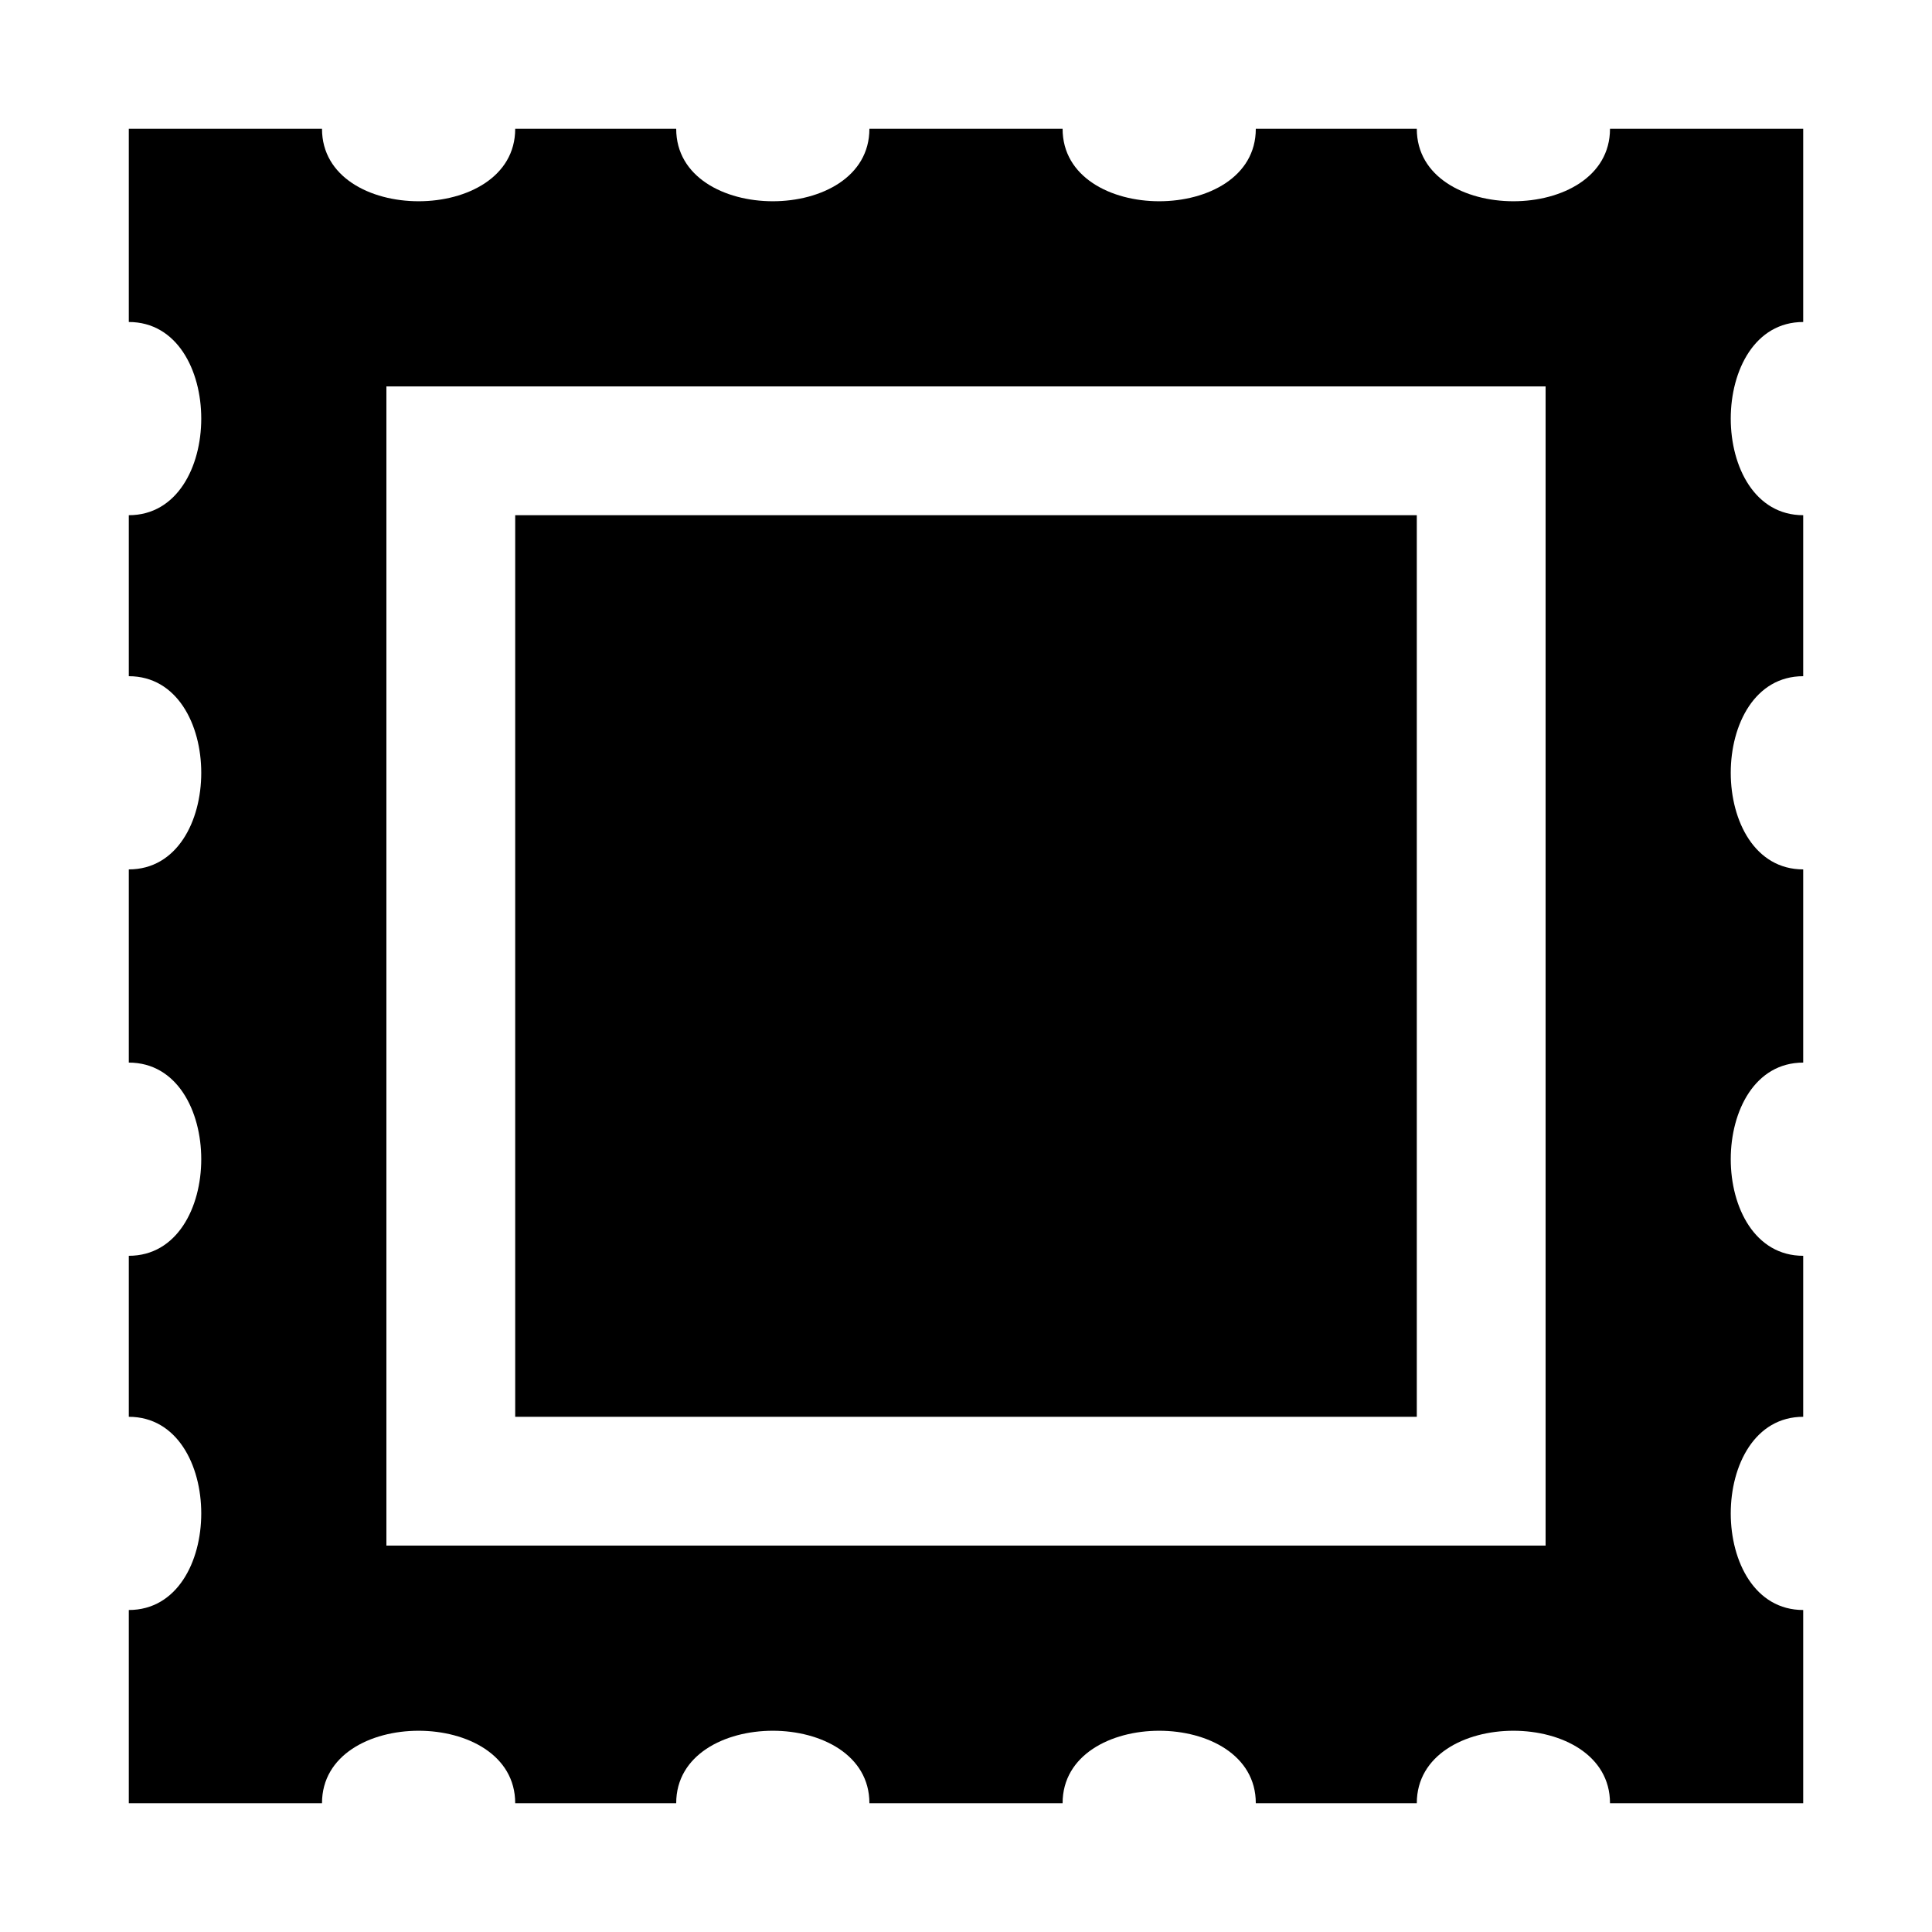
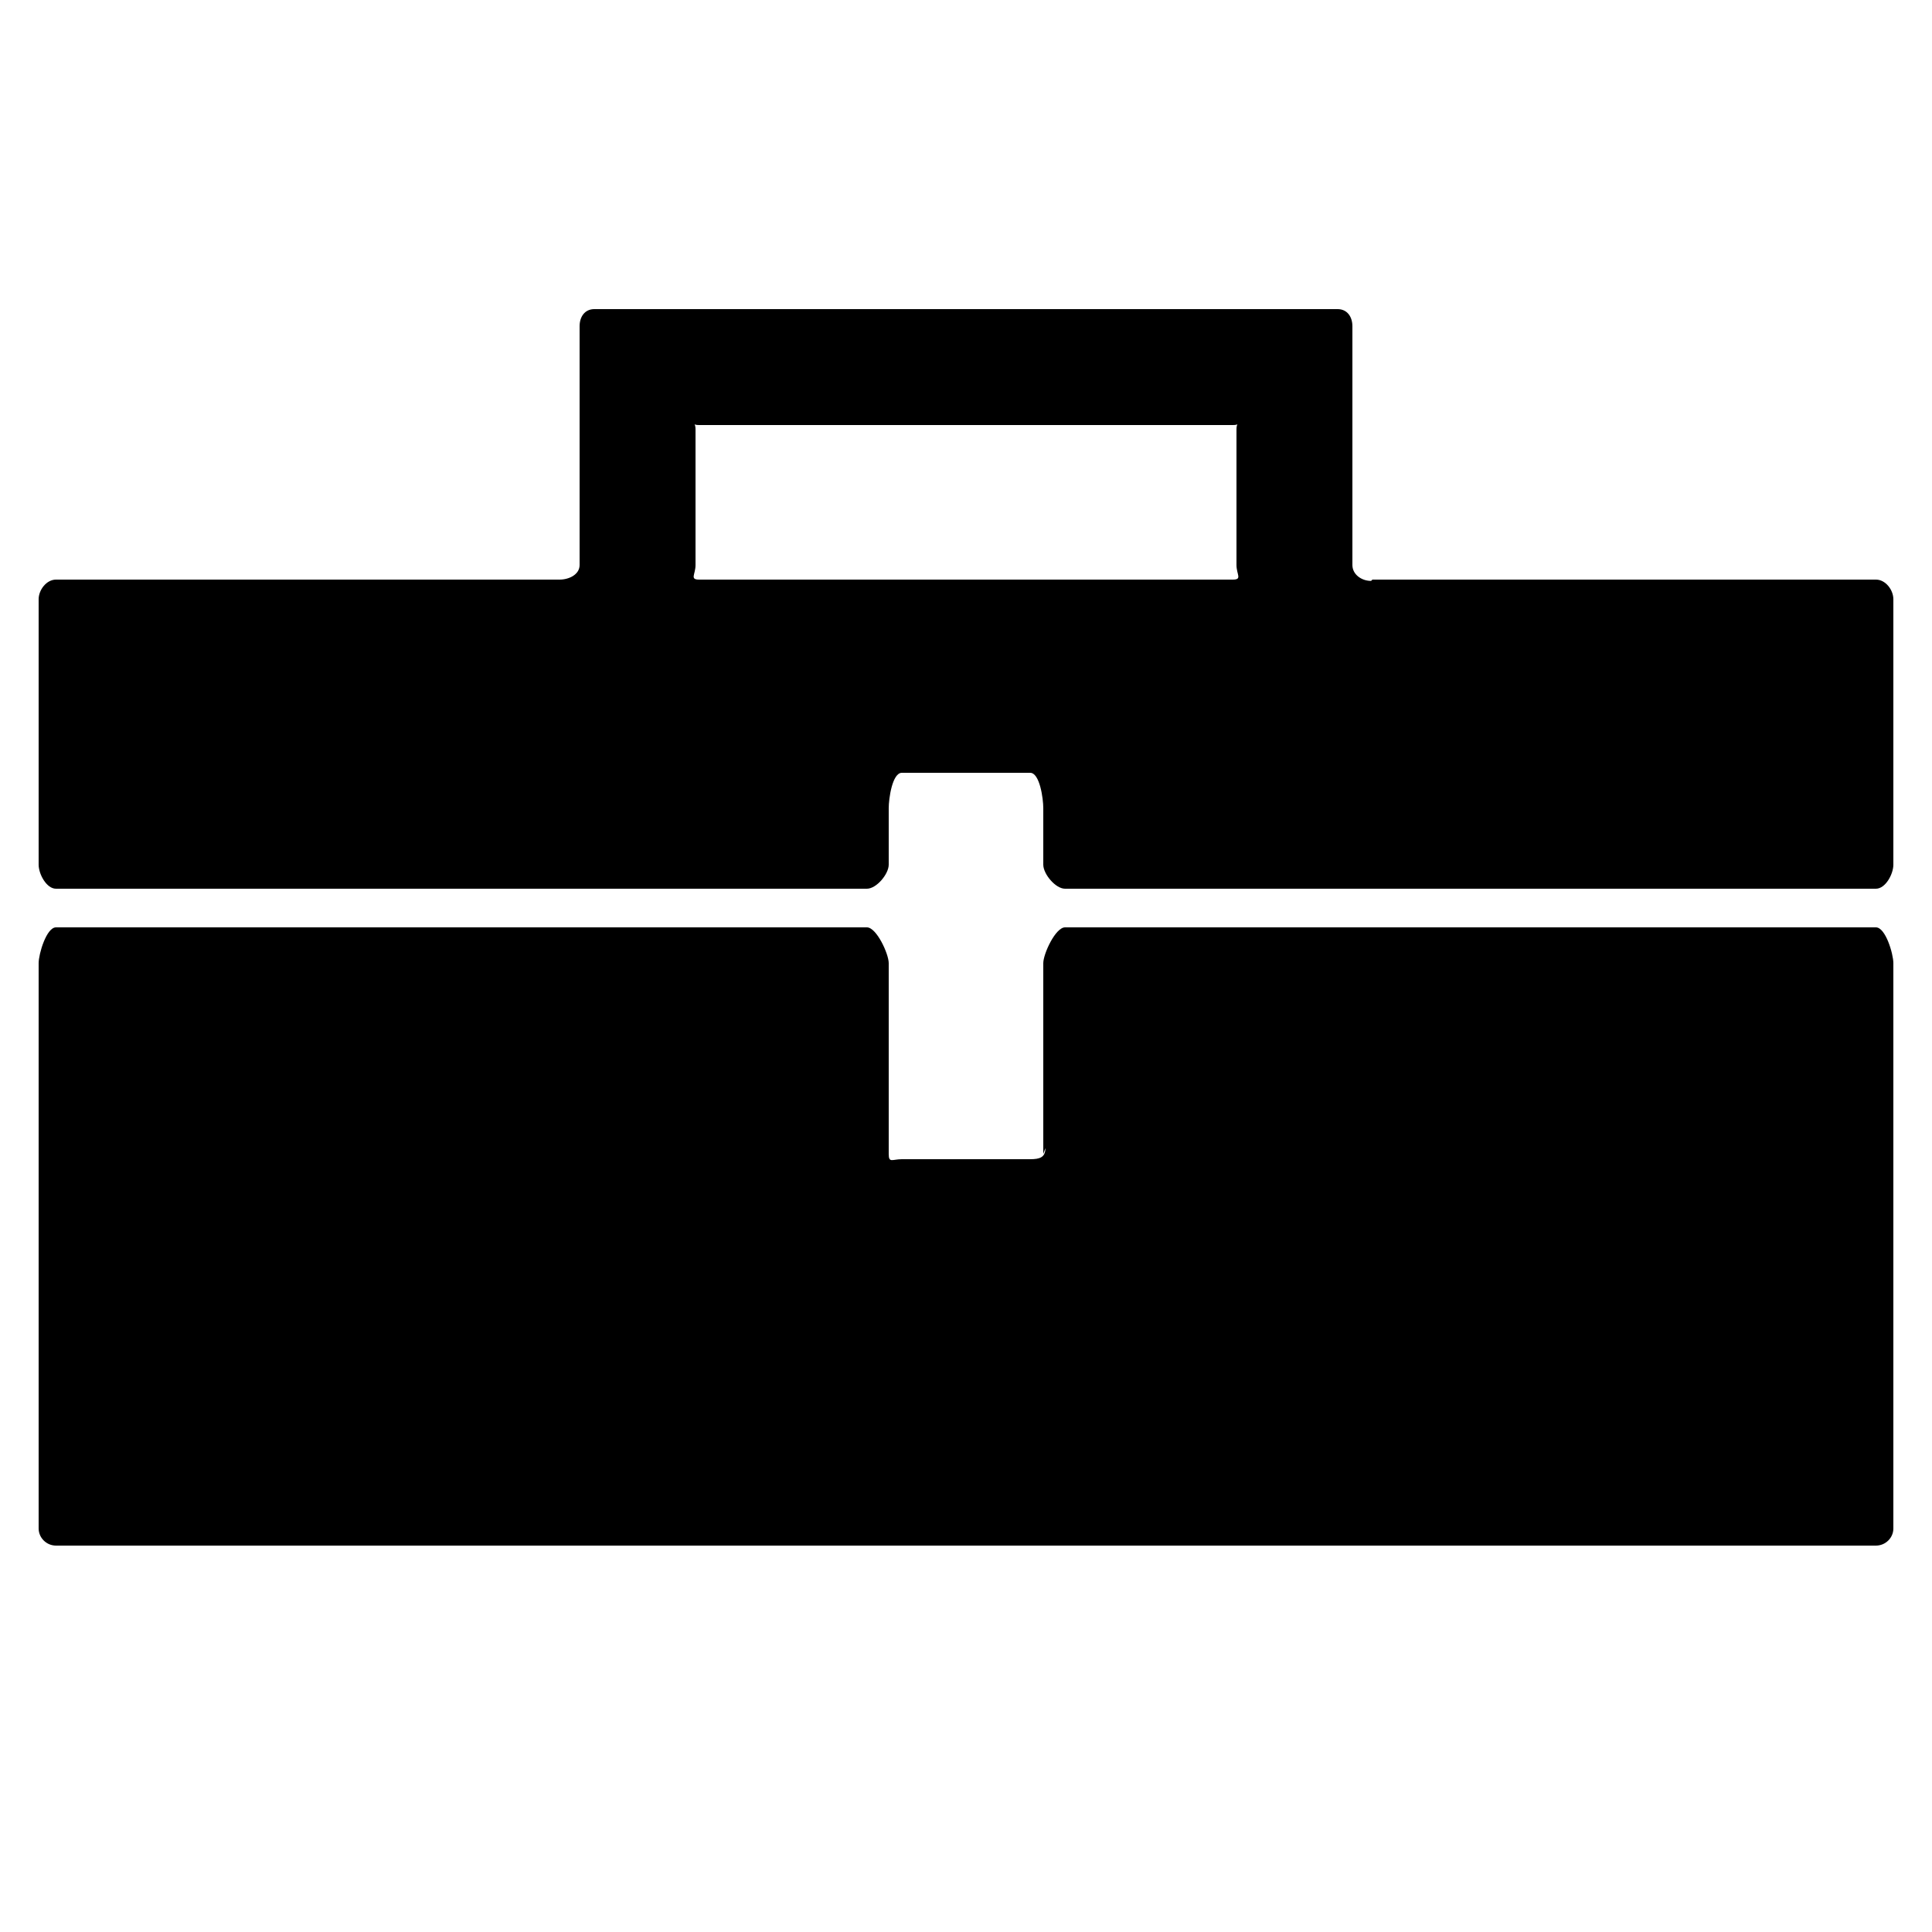
- <svg xmlns="http://www.w3.org/2000/svg" version="1.1" x="0" y="0" width="15" height="15" viewBox="0 0 15 15">
-   <path d="M14,1 C14,1 14,2.5 14,2.5 C13.25,2.5 13.25,4 14,4 C14,4 14,5.25 14,5.25 C13.25,5.25 13.25,6.75 14,6.75 C14,6.75 14,8.25 14,8.25 C13.25,8.25 13.25,9.75 14,9.75 C14,9.75 14,11 14,11 C13.25,11 13.25,12.5 14,12.5 C14,12.5 14,14 14,14 C14,14 12.5,14 12.5,14 C12.5,13.25 11,13.25 11,14 C11,14 9.75,14 9.75,14 C9.75,13.25 8.25,13.25 8.25,14 C8.25,14 6.75,14 6.75,14 C6.75,13.25 5.25,13.25 5.25,14 C5.25,14 4,14 4,14 C4,13.25 2.5,13.25 2.5,14 C2.5,14 1,14 1,14 C1,14 1,12.5 1,12.5 C1.75,12.5 1.75,11 1,11 C1,11 1,9.75 1,9.75 C1.75,9.75 1.75,8.25 1,8.25 C1,8.25 1,6.75 1,6.75 C1.75,6.75 1.75,5.25 1,5.25 C1,5.25 1,4 1,4 C1.75,4 1.75,2.5 1,2.5 C1,2.5 1,1 1,1 C1,1 2.5,1 2.5,1 C2.5,1.75 4,1.75 4,1 C4,1 5.25,1 5.25,1 C5.25,1.75 6.75,1.75 6.75,1 C6.75,1 8.25,1 8.25,1 C8.25,1.75 9.75,1.75 9.75,1 C9.75,1 11,1 11,1 C11,1.75 12.5,1.75 12.5,1 C12.5,1 14,1 14,1 z M12,3 C12,3 3,3 3,3 L3,12 L12,12 C12,12 12,3 12,3 z M11,4 L11,11 L4,11 L4,4 L11,4 z" />
+ <svg xmlns="http://www.w3.org/2000/svg" version="1.2" baseProfile="tiny" width="50" height="50" viewBox="0 0 50 50" overflow="inherit">
+   <path d="M35.484 15.034c-.248 0-.484-.167-.484-.411v-6.18c0-.244-.134-.443-.383-.443h-19.235c-.249 0-.382.199-.382.443v6.18c0 .244-.269.377-.519.377h-13.032c-.246 0-.449.267-.449.508v6.87c0 .242.203.622.449.622h20.986c.249 0 .565-.38.565-.622v-1.465c0-.244.092-.913.34-.913h3.321c.248 0 .339.669.339.913v1.465c0 .242.316.622.563.622h20.985c.25 0 .452-.38.452-.622v-6.87c0-.242-.202-.508-.451-.508h-13.031l-.034.034zm-17.391-.034c-.248 0-.093-.133-.093-.376v-3.513c0-.245-.155-.111.093-.111h13.814c.248 0 .093-.134.093.111v3.513c0 .243.155.376-.093.376h-13.814zm8.962 14.712c0 .242-.146.288-.394.288h-3.321c-.248 0-.34.107-.34-.135v-4.938c0-.242-.316-.927-.564-.927h-20.987c-.246 0-.449.685-.449.927v14.629c0 .243.203.444.449.444h47.1c.249 0 .451-.201.451-.443v-14.63c0-.242-.202-.927-.451-.927h-20.986c-.247 0-.563.685-.563.927v4.938l.055-.153z" />
</svg>
